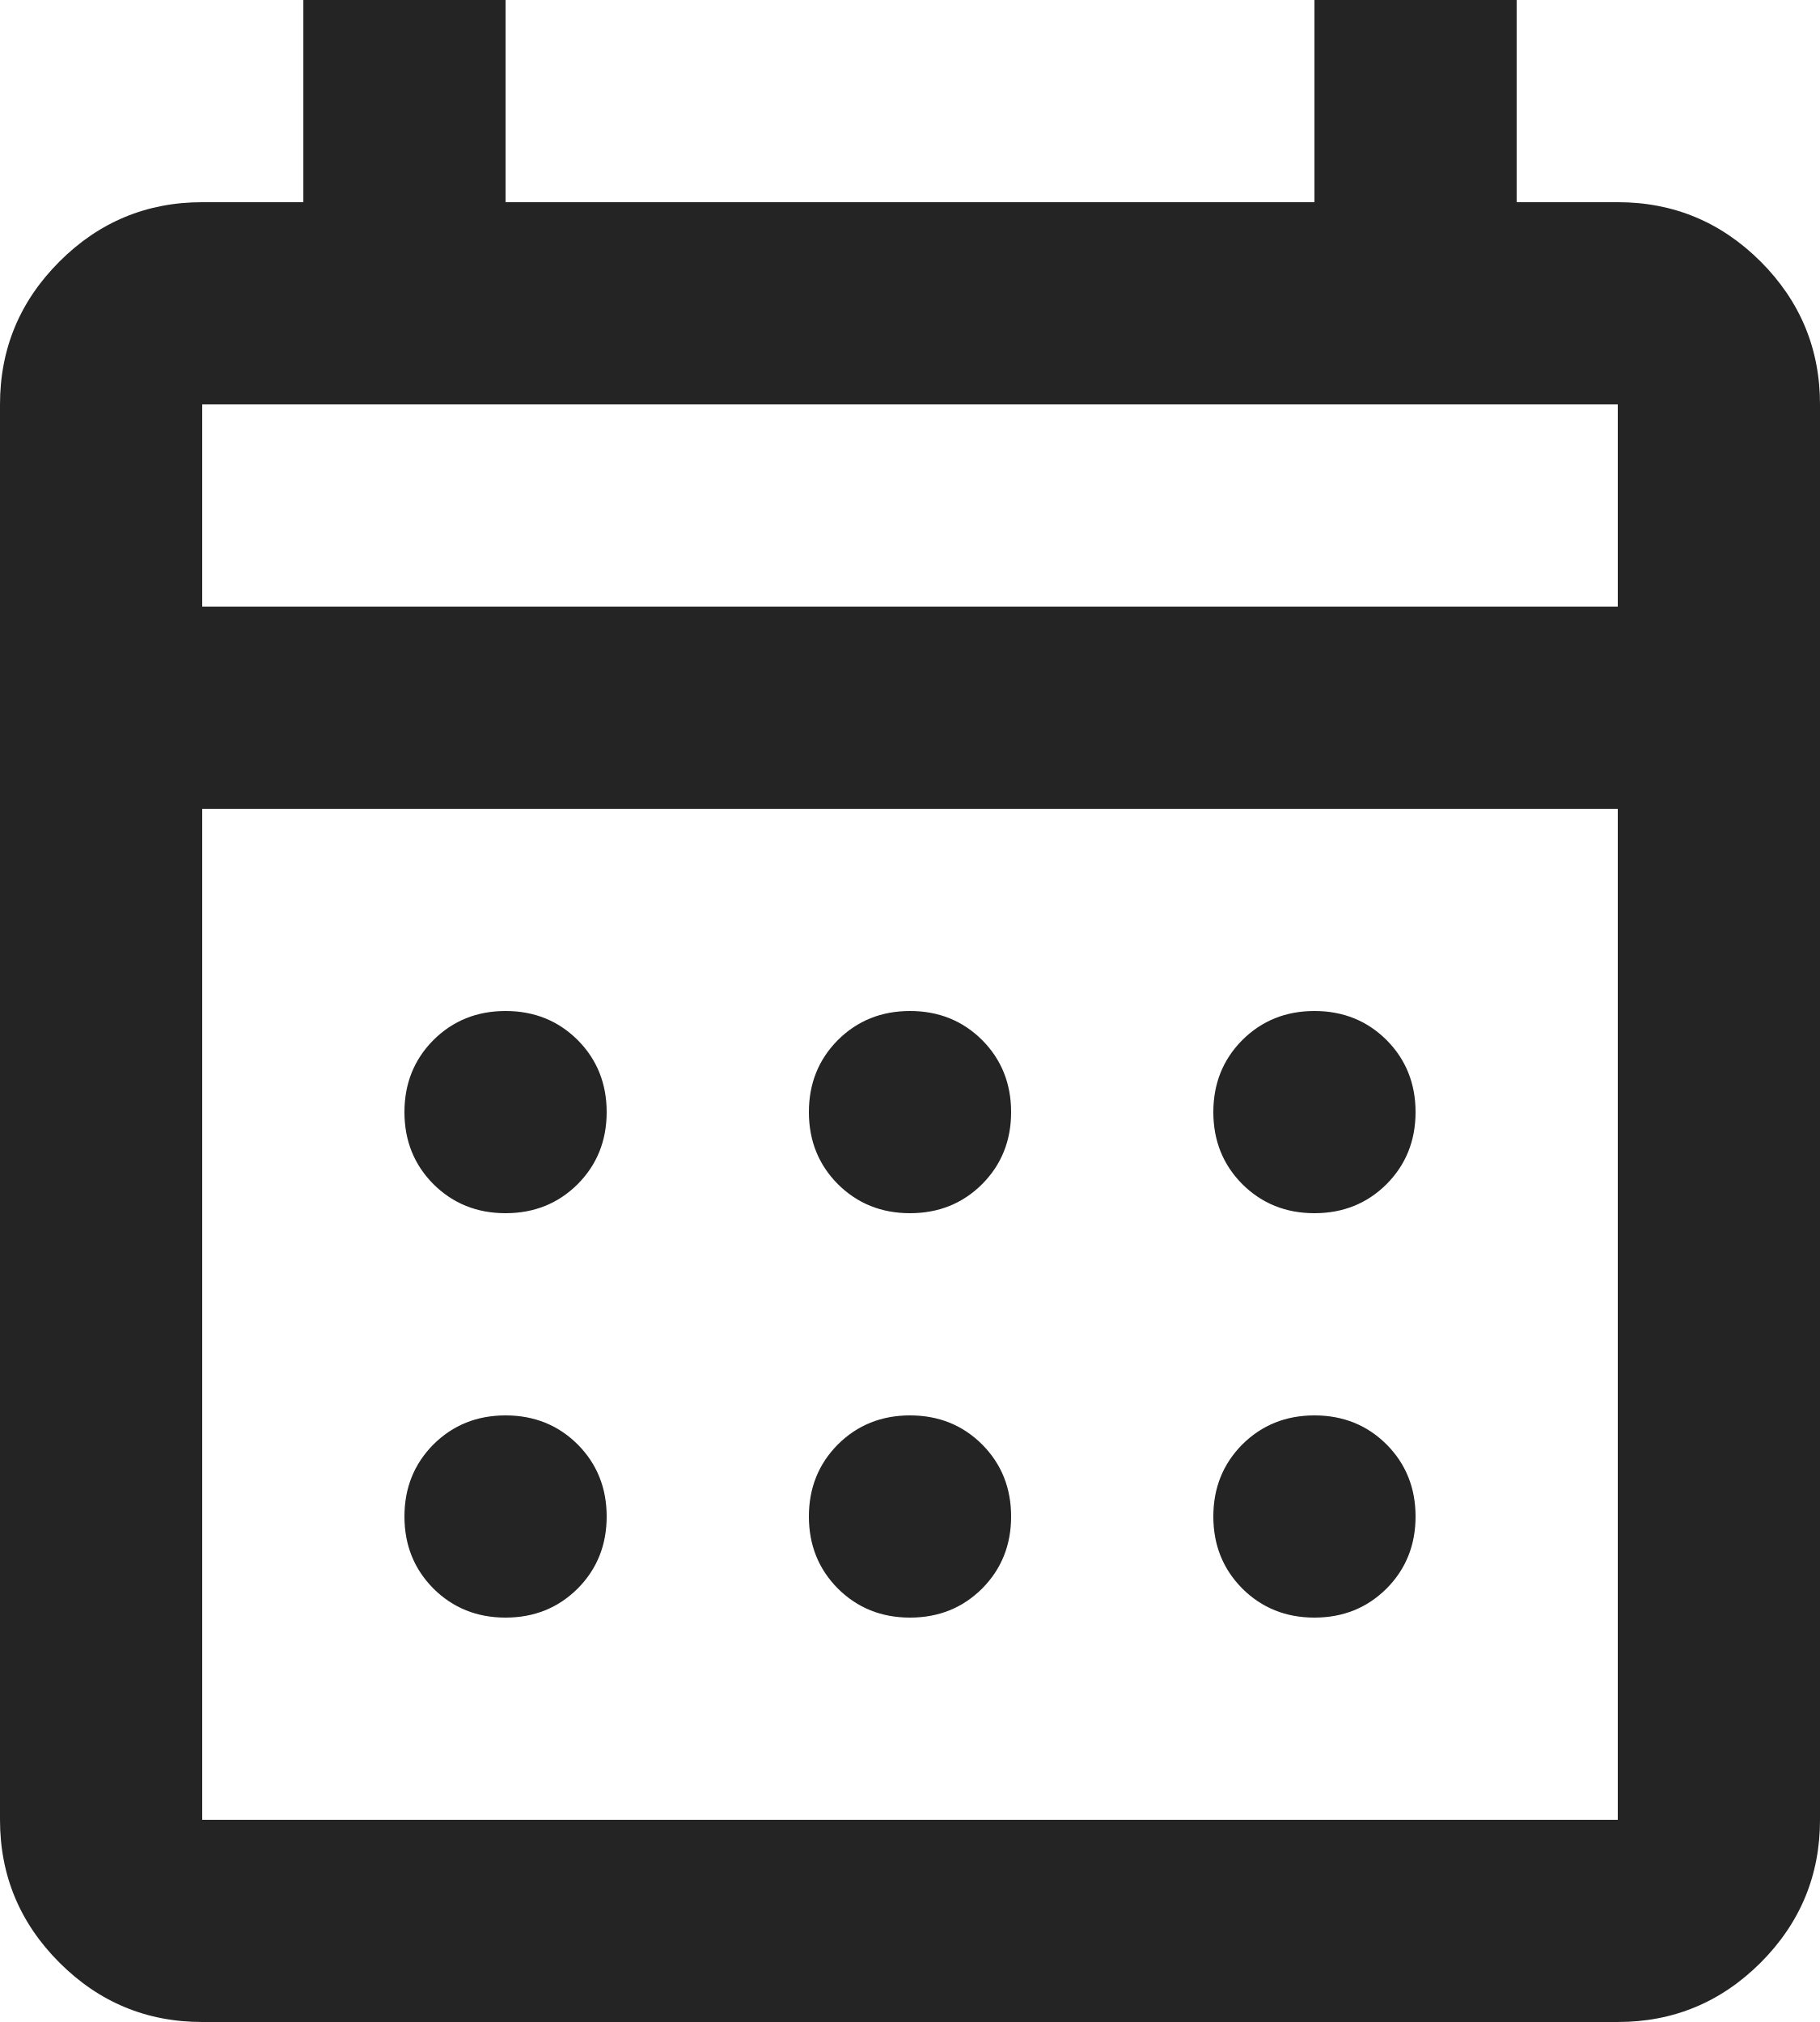
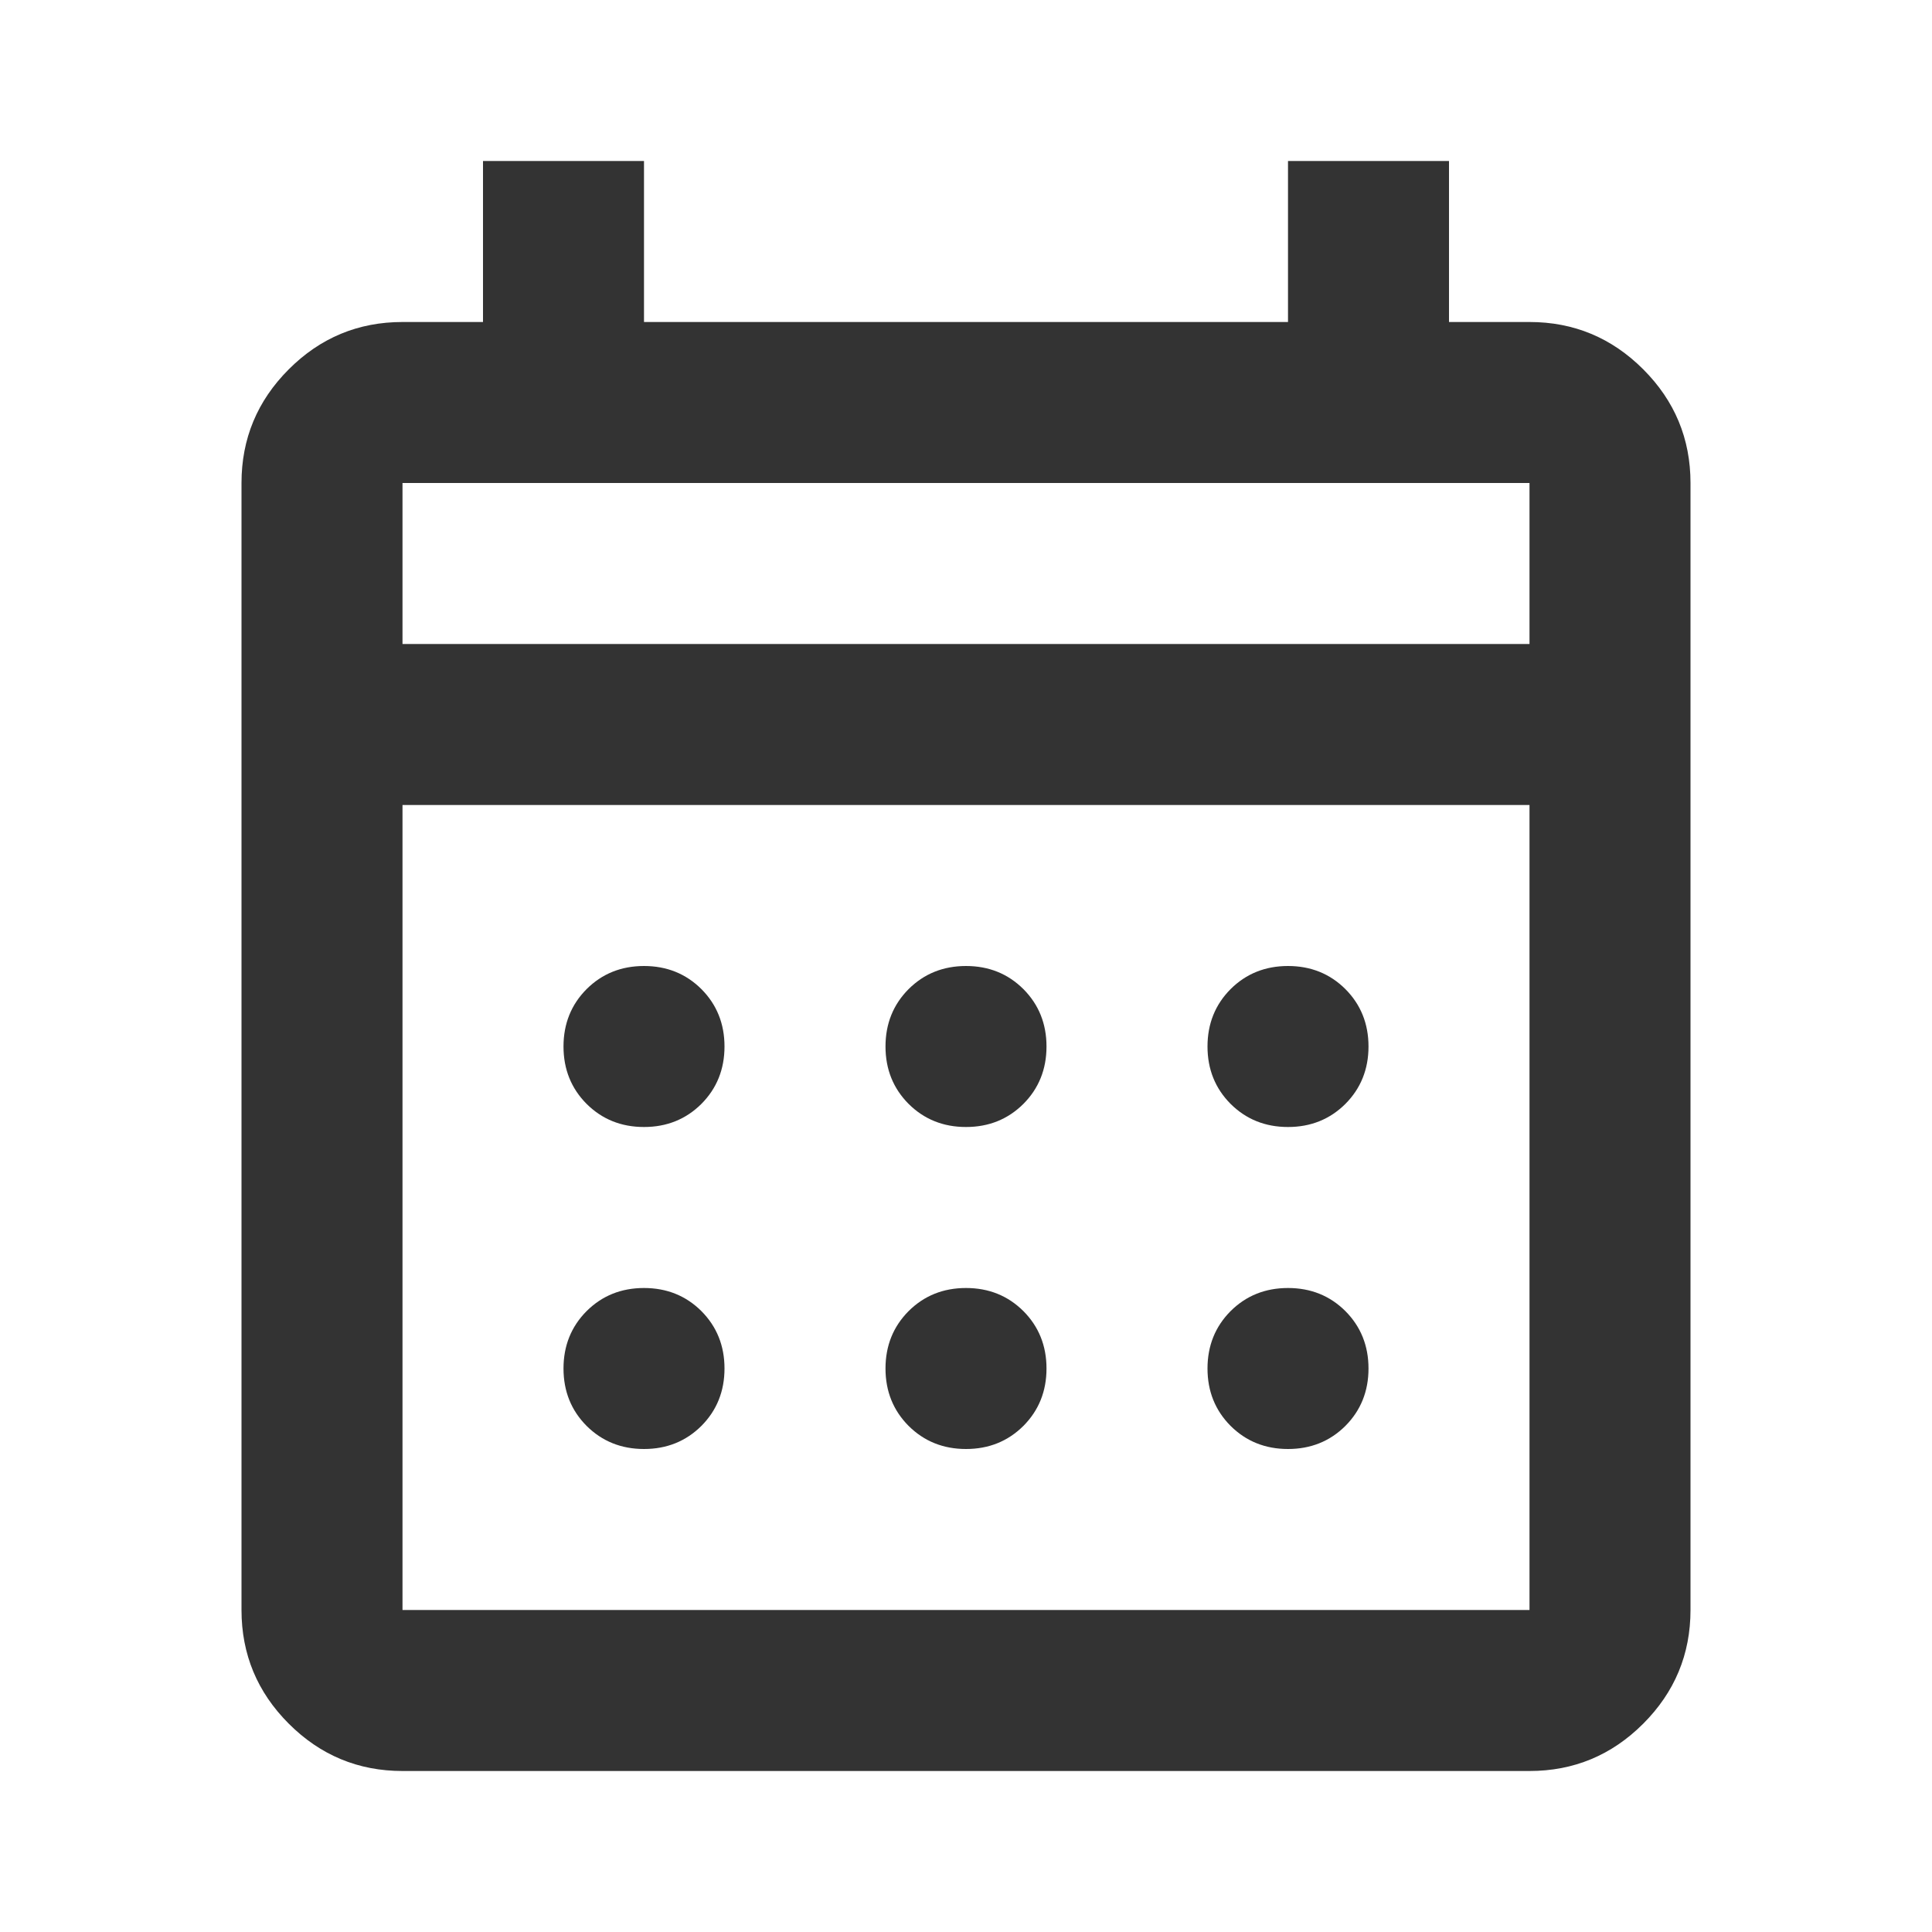
- <svg xmlns="http://www.w3.org/2000/svg" width="18" height="20" viewBox="0 0 18 20" fill="none">
-   <path d="M2 20C1.45 20 0.979 19.804 0.588 19.413C0.196 19.021 0 18.55 0 18V4C0 3.45 0.196 2.979 0.588 2.587C0.979 2.196 1.45 2 2 2H3V0H5V2H13V0H15V2H16C16.55 2 17.021 2.196 17.413 2.587C17.804 2.979 18 3.45 18 4V18C18 18.55 17.804 19.021 17.413 19.413C17.021 19.804 16.55 20 16 20H2ZM2 18H16V8H2V18ZM2 6H16V4H2V6ZM9 12C8.717 12 8.479 11.904 8.287 11.713C8.096 11.521 8 11.283 8 11C8 10.717 8.096 10.479 8.287 10.287C8.479 10.096 8.717 10 9 10C9.283 10 9.521 10.096 9.713 10.287C9.904 10.479 10 10.717 10 11C10 11.283 9.904 11.521 9.713 11.713C9.521 11.904 9.283 12 9 12ZM5 12C4.717 12 4.479 11.904 4.287 11.713C4.096 11.521 4 11.283 4 11C4 10.717 4.096 10.479 4.287 10.287C4.479 10.096 4.717 10 5 10C5.283 10 5.521 10.096 5.713 10.287C5.904 10.479 6 10.717 6 11C6 11.283 5.904 11.521 5.713 11.713C5.521 11.904 5.283 12 5 12ZM13 12C12.717 12 12.479 11.904 12.287 11.713C12.096 11.521 12 11.283 12 11C12 10.717 12.096 10.479 12.287 10.287C12.479 10.096 12.717 10 13 10C13.283 10 13.521 10.096 13.713 10.287C13.904 10.479 14 10.717 14 11C14 11.283 13.904 11.521 13.713 11.713C13.521 11.904 13.283 12 13 12ZM9 16C8.717 16 8.479 15.904 8.287 15.713C8.096 15.521 8 15.283 8 15C8 14.717 8.096 14.479 8.287 14.287C8.479 14.096 8.717 14 9 14C9.283 14 9.521 14.096 9.713 14.287C9.904 14.479 10 14.717 10 15C10 15.283 9.904 15.521 9.713 15.713C9.521 15.904 9.283 16 9 16ZM5 16C4.717 16 4.479 15.904 4.287 15.713C4.096 15.521 4 15.283 4 15C4 14.717 4.096 14.479 4.287 14.287C4.479 14.096 4.717 14 5 14C5.283 14 5.521 14.096 5.713 14.287C5.904 14.479 6 14.717 6 15C6 15.283 5.904 15.521 5.713 15.713C5.521 15.904 5.283 16 5 16ZM13 16C12.717 16 12.479 15.904 12.287 15.713C12.096 15.521 12 15.283 12 15C12 14.717 12.096 14.479 12.287 14.287C12.479 14.096 12.717 14 13 14C13.283 14 13.521 14.096 13.713 14.287C13.904 14.479 14 14.717 14 15C14 15.283 13.904 15.521 13.713 15.713C13.521 15.904 13.283 16 13 16Z" fill="#242424" />
+ <svg xmlns="http://www.w3.org/2000/svg" id="Layer_1" data-name="Layer 1" viewBox="0 0 24 24">
+   <defs>
+     <style>
+       .cls-1 {
+       fill: #333;
+       }
+     </style>
+   </defs>
+   <path class="cls-1" d="M5,22c-.55,0-1.021-.196-1.413-.588C3.196,21.021,3,20.55,3,20V6c0-.55.196-1.021.588-1.413C3.979,4.196,4.45,4,5,4h1V2h2v2h8V2h2v2h1c.55,0,1.021.196,1.413.588C20.804,4.979,21,5.45,21,6v14c0,.55-.196,1.021-.588,1.413C20.021,21.804,19.55,22,19,22H5ZM5,20h14V10H5v10ZM5,8h14V6H5v2ZM12,14c-.283,0-.521-.096-.713-.287C11.096,13.521,11,13.283,11,13s.096-.521.287-.713C11.479,12.096,11.717,12,12,12s.521.096.713.287C12.904,12.479,13,12.717,13,13s-.096.521-.287.713C12.521,13.904,12.283,14,12,14ZM8,14c-.283,0-.521-.096-.713-.287C7.096,13.521,7,13.283,7,13s.096-.521.287-.713C7.479,12.096,7.717,12,8,12s.521.096.713.287C8.904,12.479,9,12.717,9,13s-.096.521-.287.713C8.521,13.904,8.283,14,8,14ZM16,14c-.283,0-.521-.096-.713-.287C15.096,13.521,15,13.283,15,13s.096-.521.287-.713C15.479,12.096,15.717,12,16,12s.521.096.713.287C16.904,12.479,17,12.717,17,13s-.096.521-.287.713C16.521,13.904,16.283,14,16,14ZM12,18c-.283,0-.521-.096-.713-.287C11.096,17.521,11,17.283,11,17s.096-.521.287-.713C11.479,16.096,11.717,16,12,16s.521.096.713.287C12.904,16.479,13,16.717,13,17s-.096.521-.287.713C12.521,17.904,12.283,18,12,18ZM8,18c-.283,0-.521-.096-.713-.287C7.096,17.521,7,17.283,7,17s.096-.521.287-.713C7.479,16.096,7.717,16,8,16s.521.096.713.287C8.904,16.479,9,16.717,9,17s-.096.521-.287.713C8.521,17.904,8.283,18,8,18ZM16,18c-.283,0-.521-.096-.713-.287C15.096,17.521,15,17.283,15,17s.096-.521.287-.713C15.479,16.096,15.717,16,16,16s.521.096.713.287C16.904,16.479,17,16.717,17,17s-.096.521-.287.713C16.521,17.904,16.283,18,16,18Z" />
</svg>
